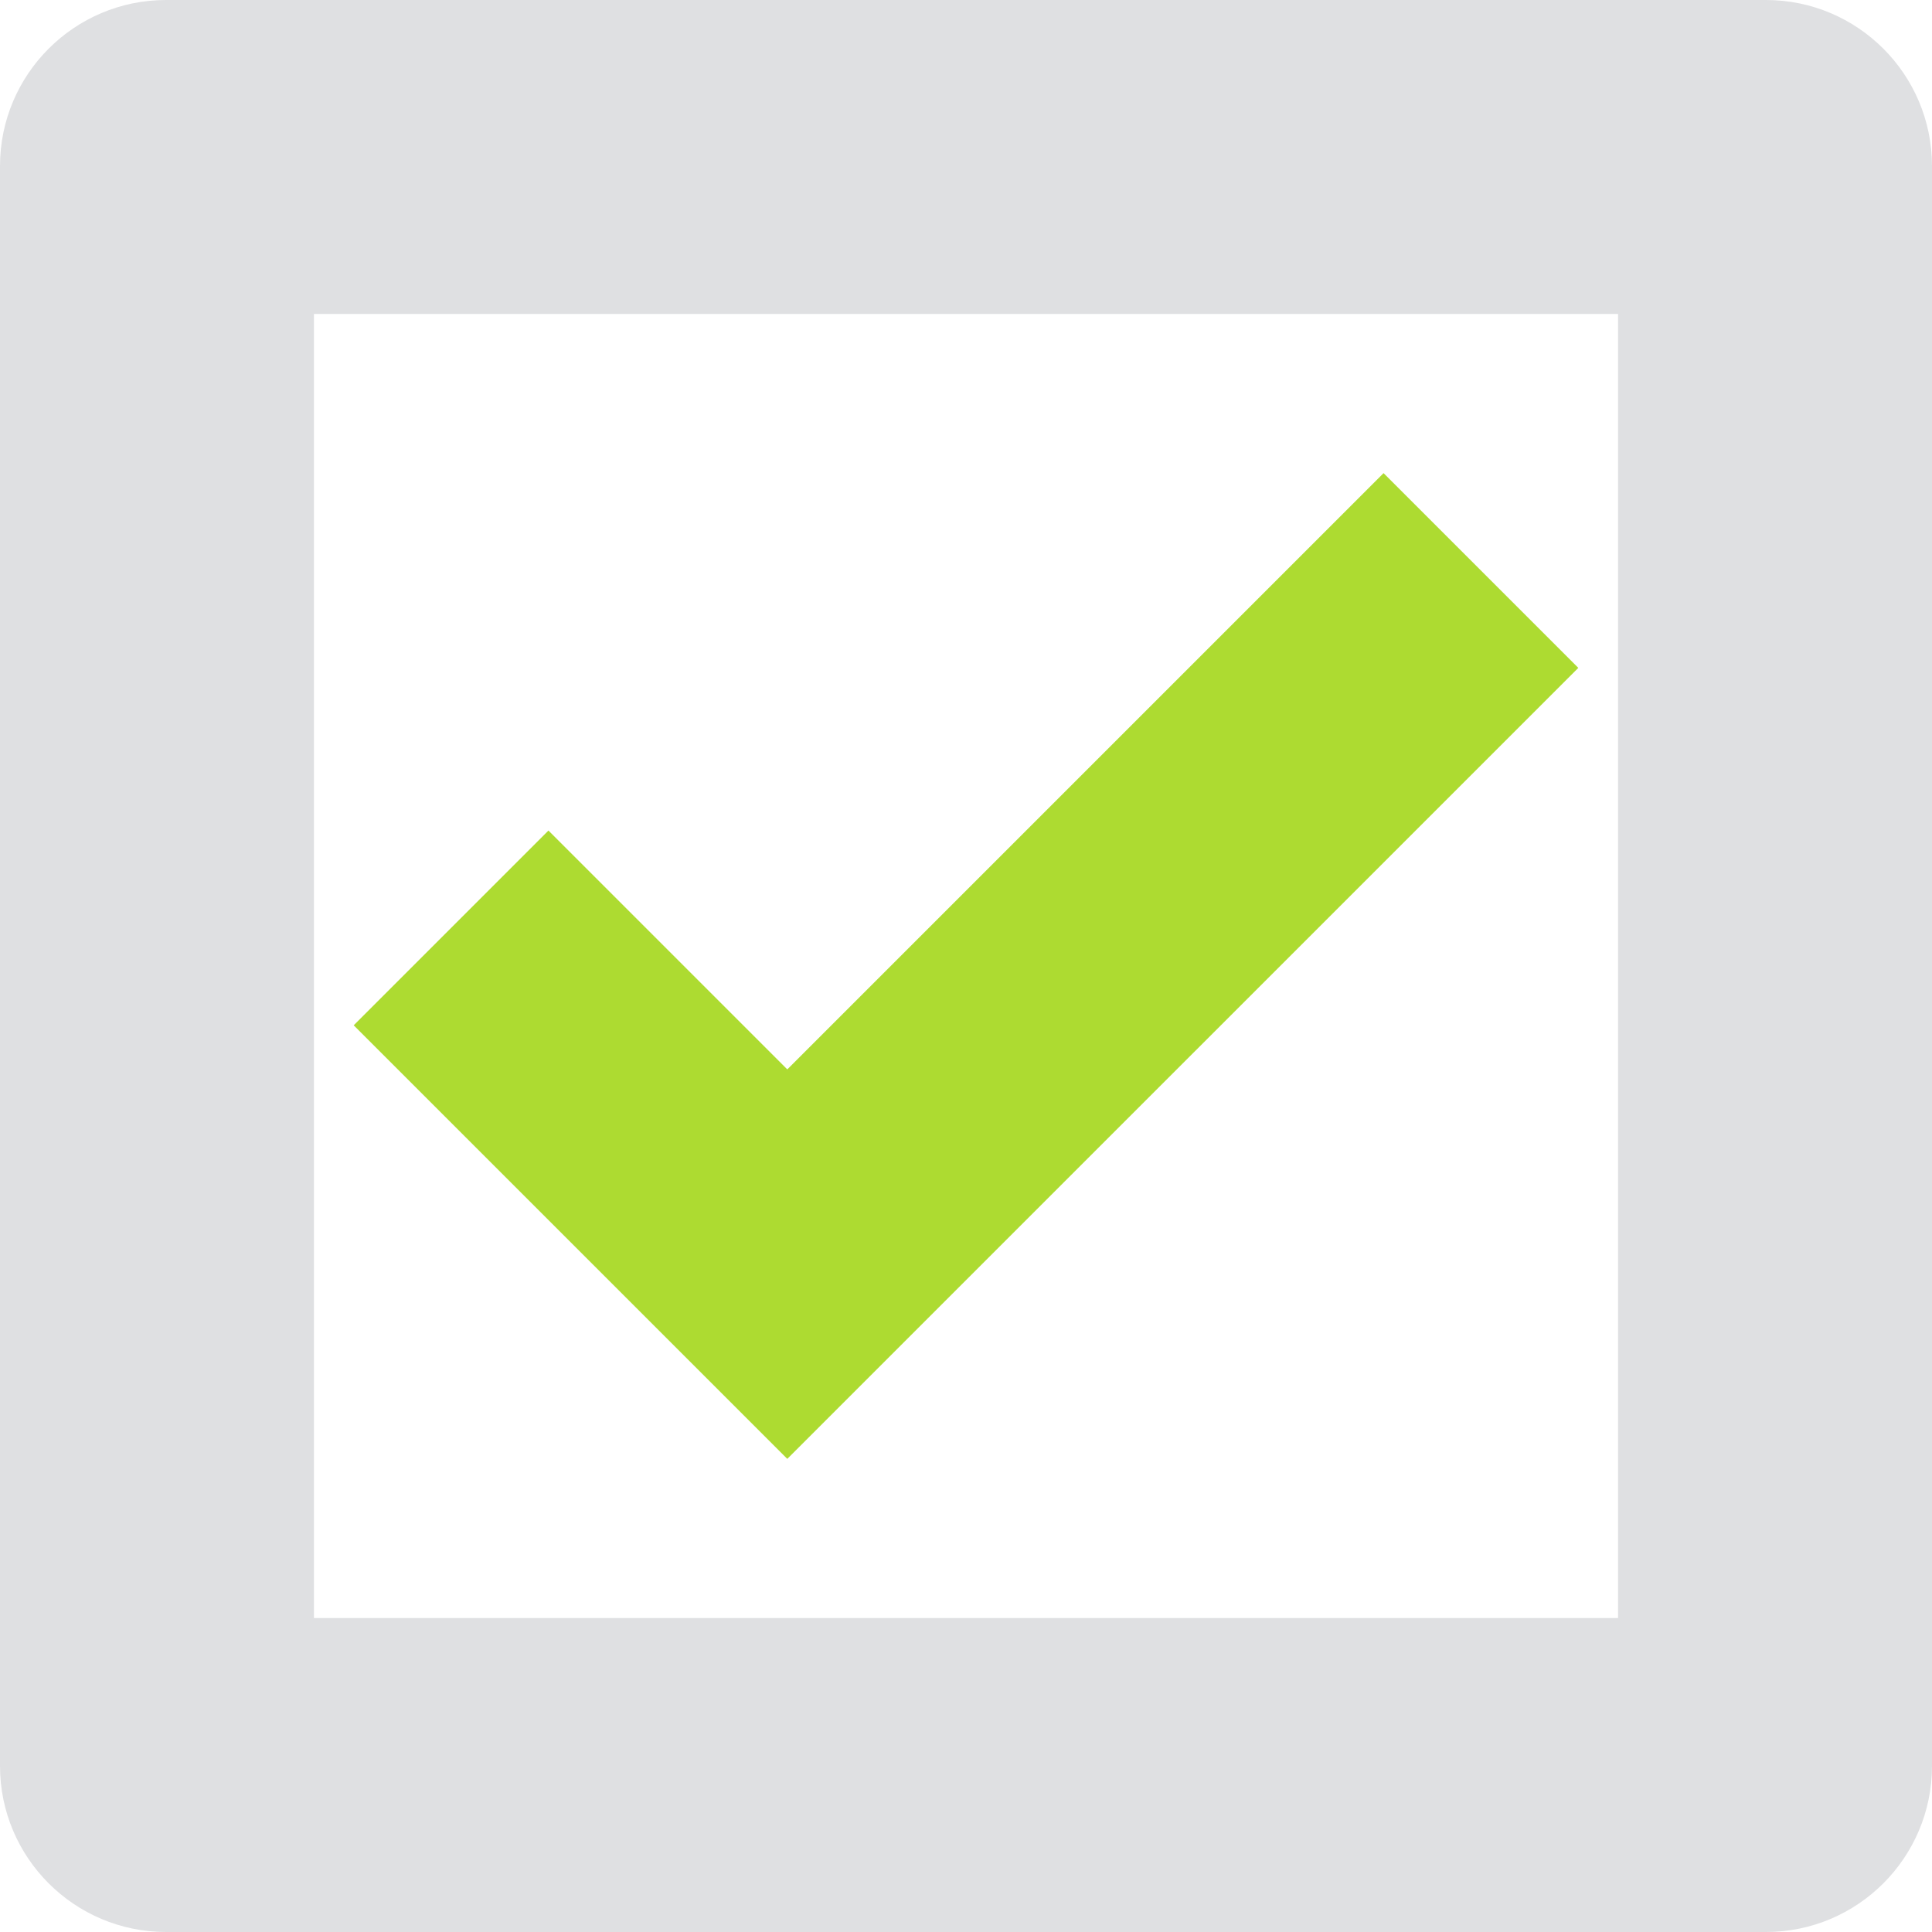
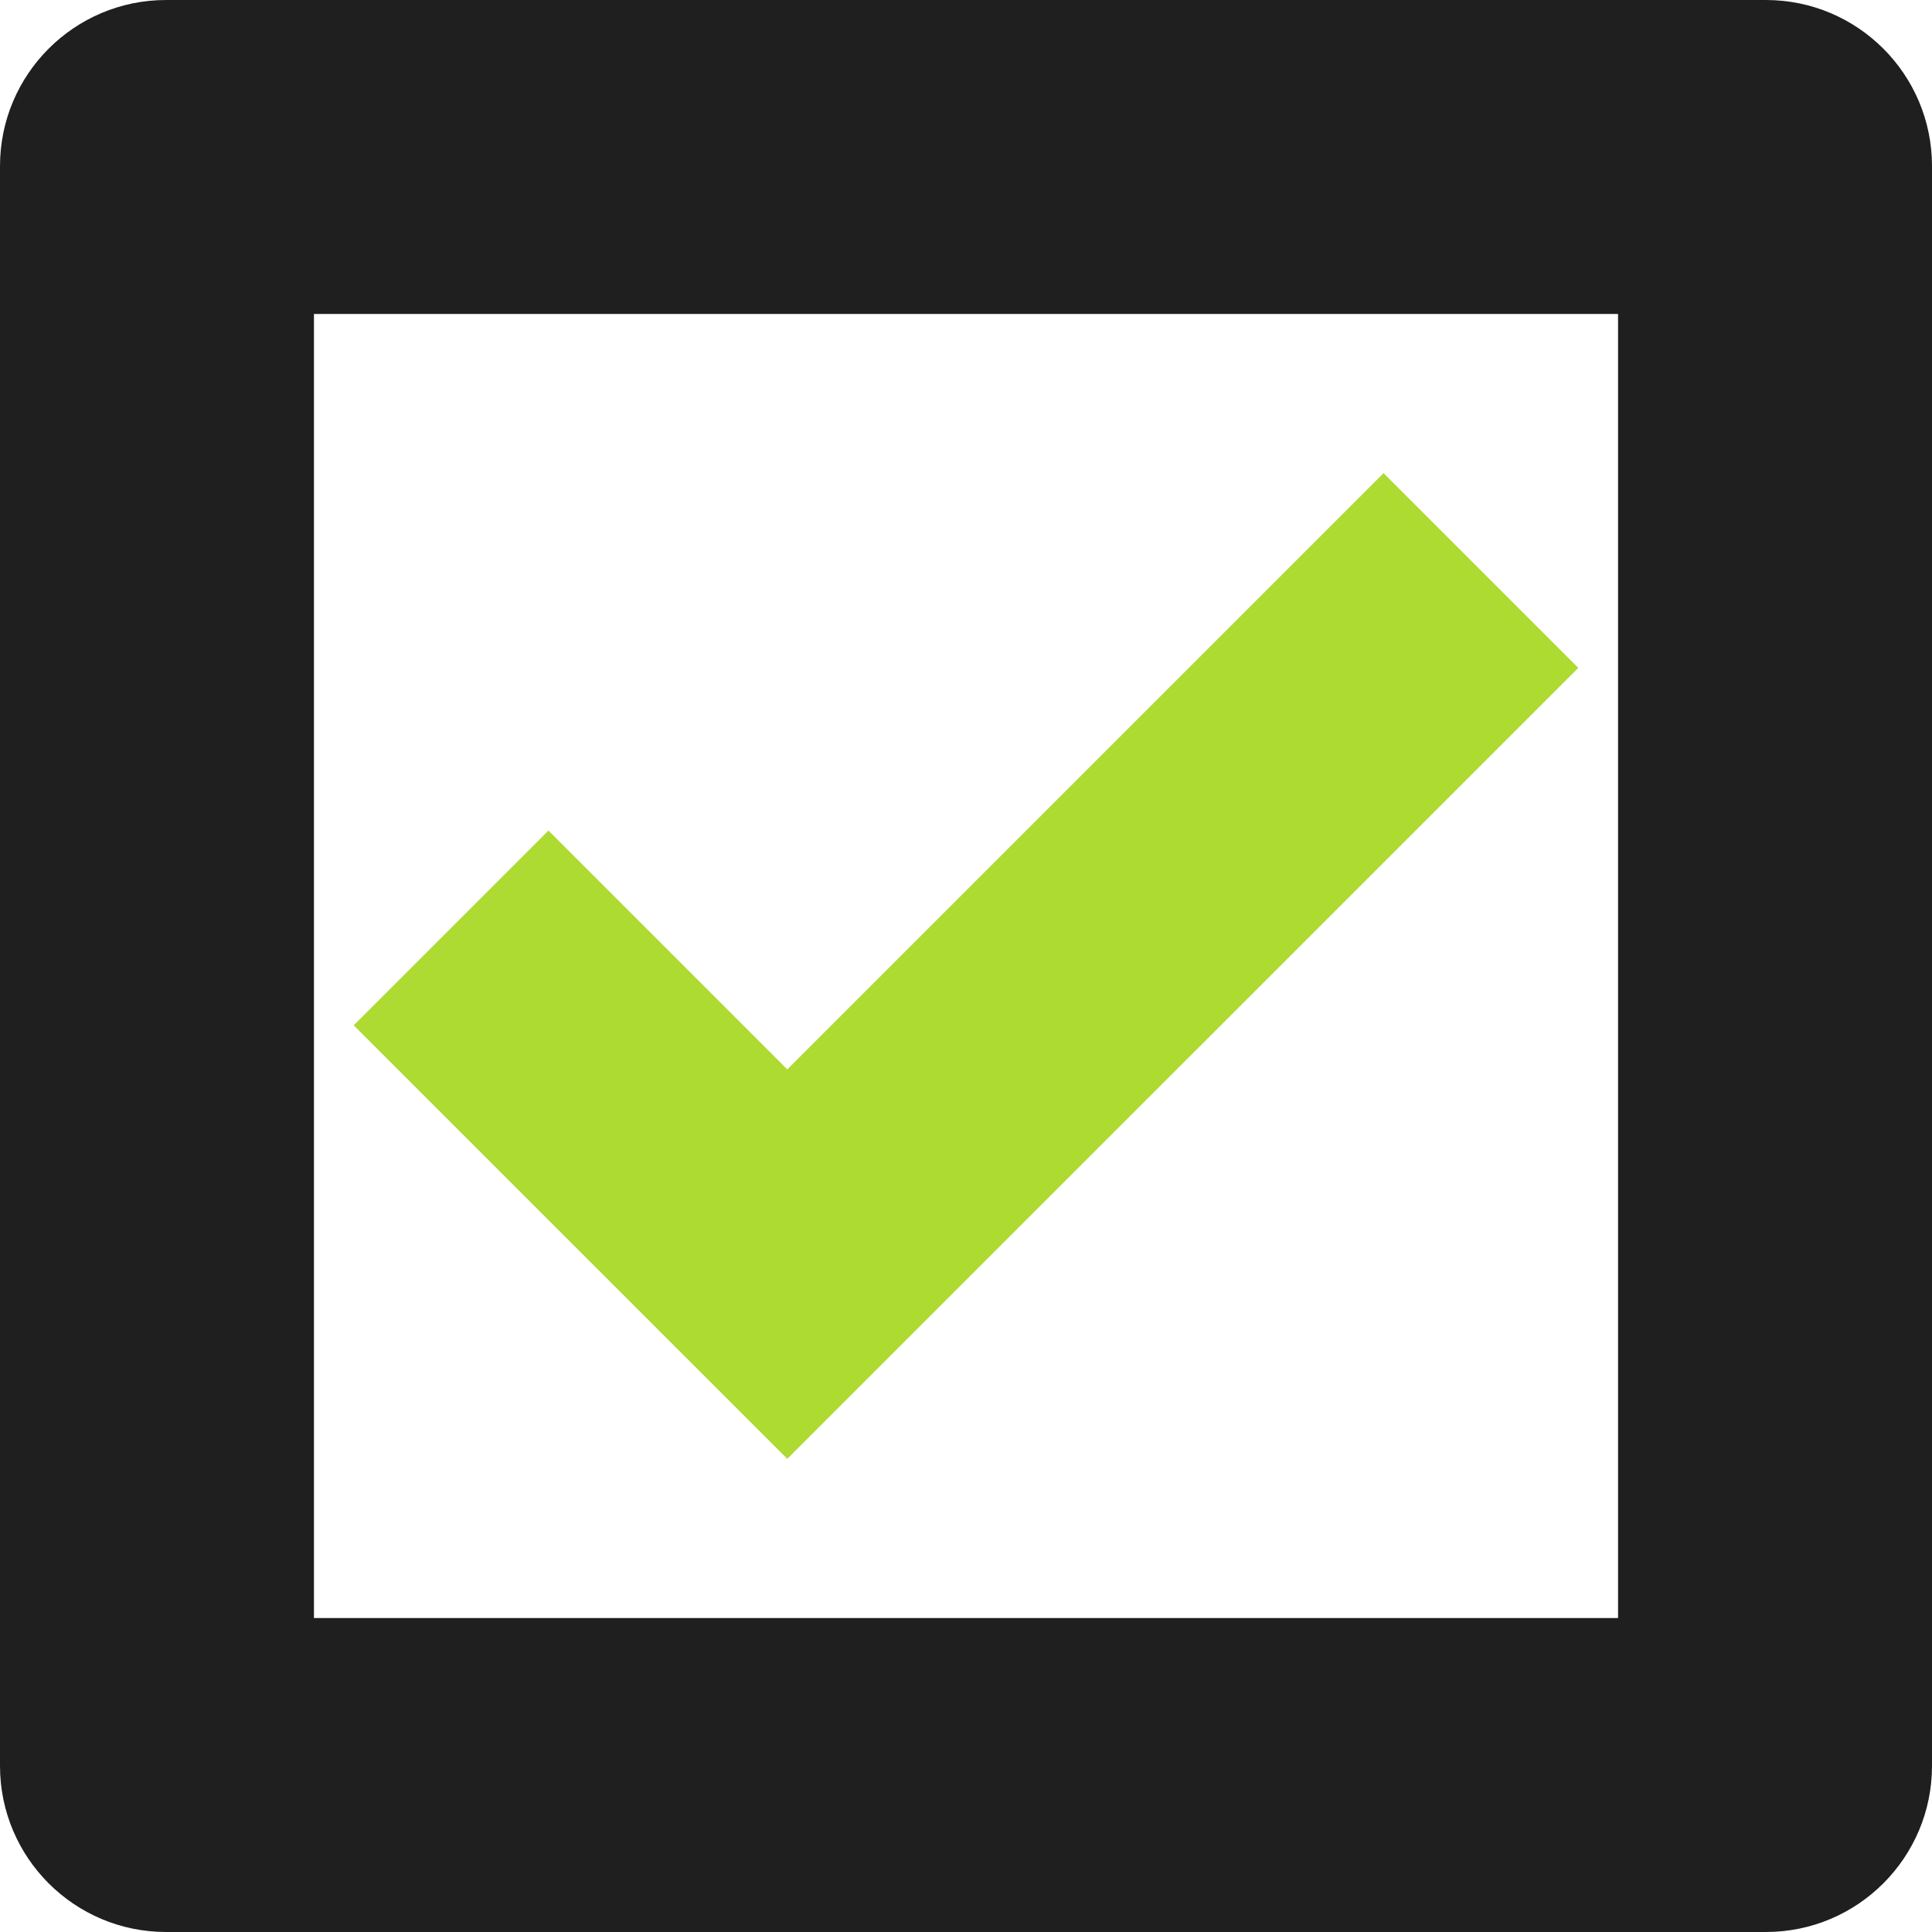
<svg xmlns="http://www.w3.org/2000/svg" version="1.0" id="Calque_1" x="0px" y="0px" viewBox="0 0 4000 4000" style="enable-background:new 0 0 4000 4000;" xml:space="preserve">
  <g>
-     <path style="fill:#dfe0e2;" d="M3350,650v2700H650V650H3350 M3656.07,0H343.93C153.98,0,0,153.98,0,343.93v3312.15   C0,3846.02,153.98,4000,343.93,4000h3312.15c189.95,0,343.93-153.98,343.93-343.93V343.93C4000,153.98,3846.02,0,3656.07,0   L3656.07,0z" />
+     <path style="fill:#1e1f1e;" d="M3350,650v2700H650V650H3350 M3656.07,0H343.93C153.98,0,0,153.98,0,343.93v3312.15   C0,3846.02,153.98,4000,343.93,4000h3312.15c189.95,0,343.93-153.98,343.93-343.93V343.93C4000,153.98,3846.02,0,3656.07,0   L3656.07,0z" />
  </g>
  <polygon style="fill:#ADDB31;" points="3267.7,1382.76 1630.01,3020.44 1226.82,2617.25 1226.8,2617.26 732.3,2122.76   1135.5,1719.56 1630,2214.06 2864.5,979.56 " />
</svg>
